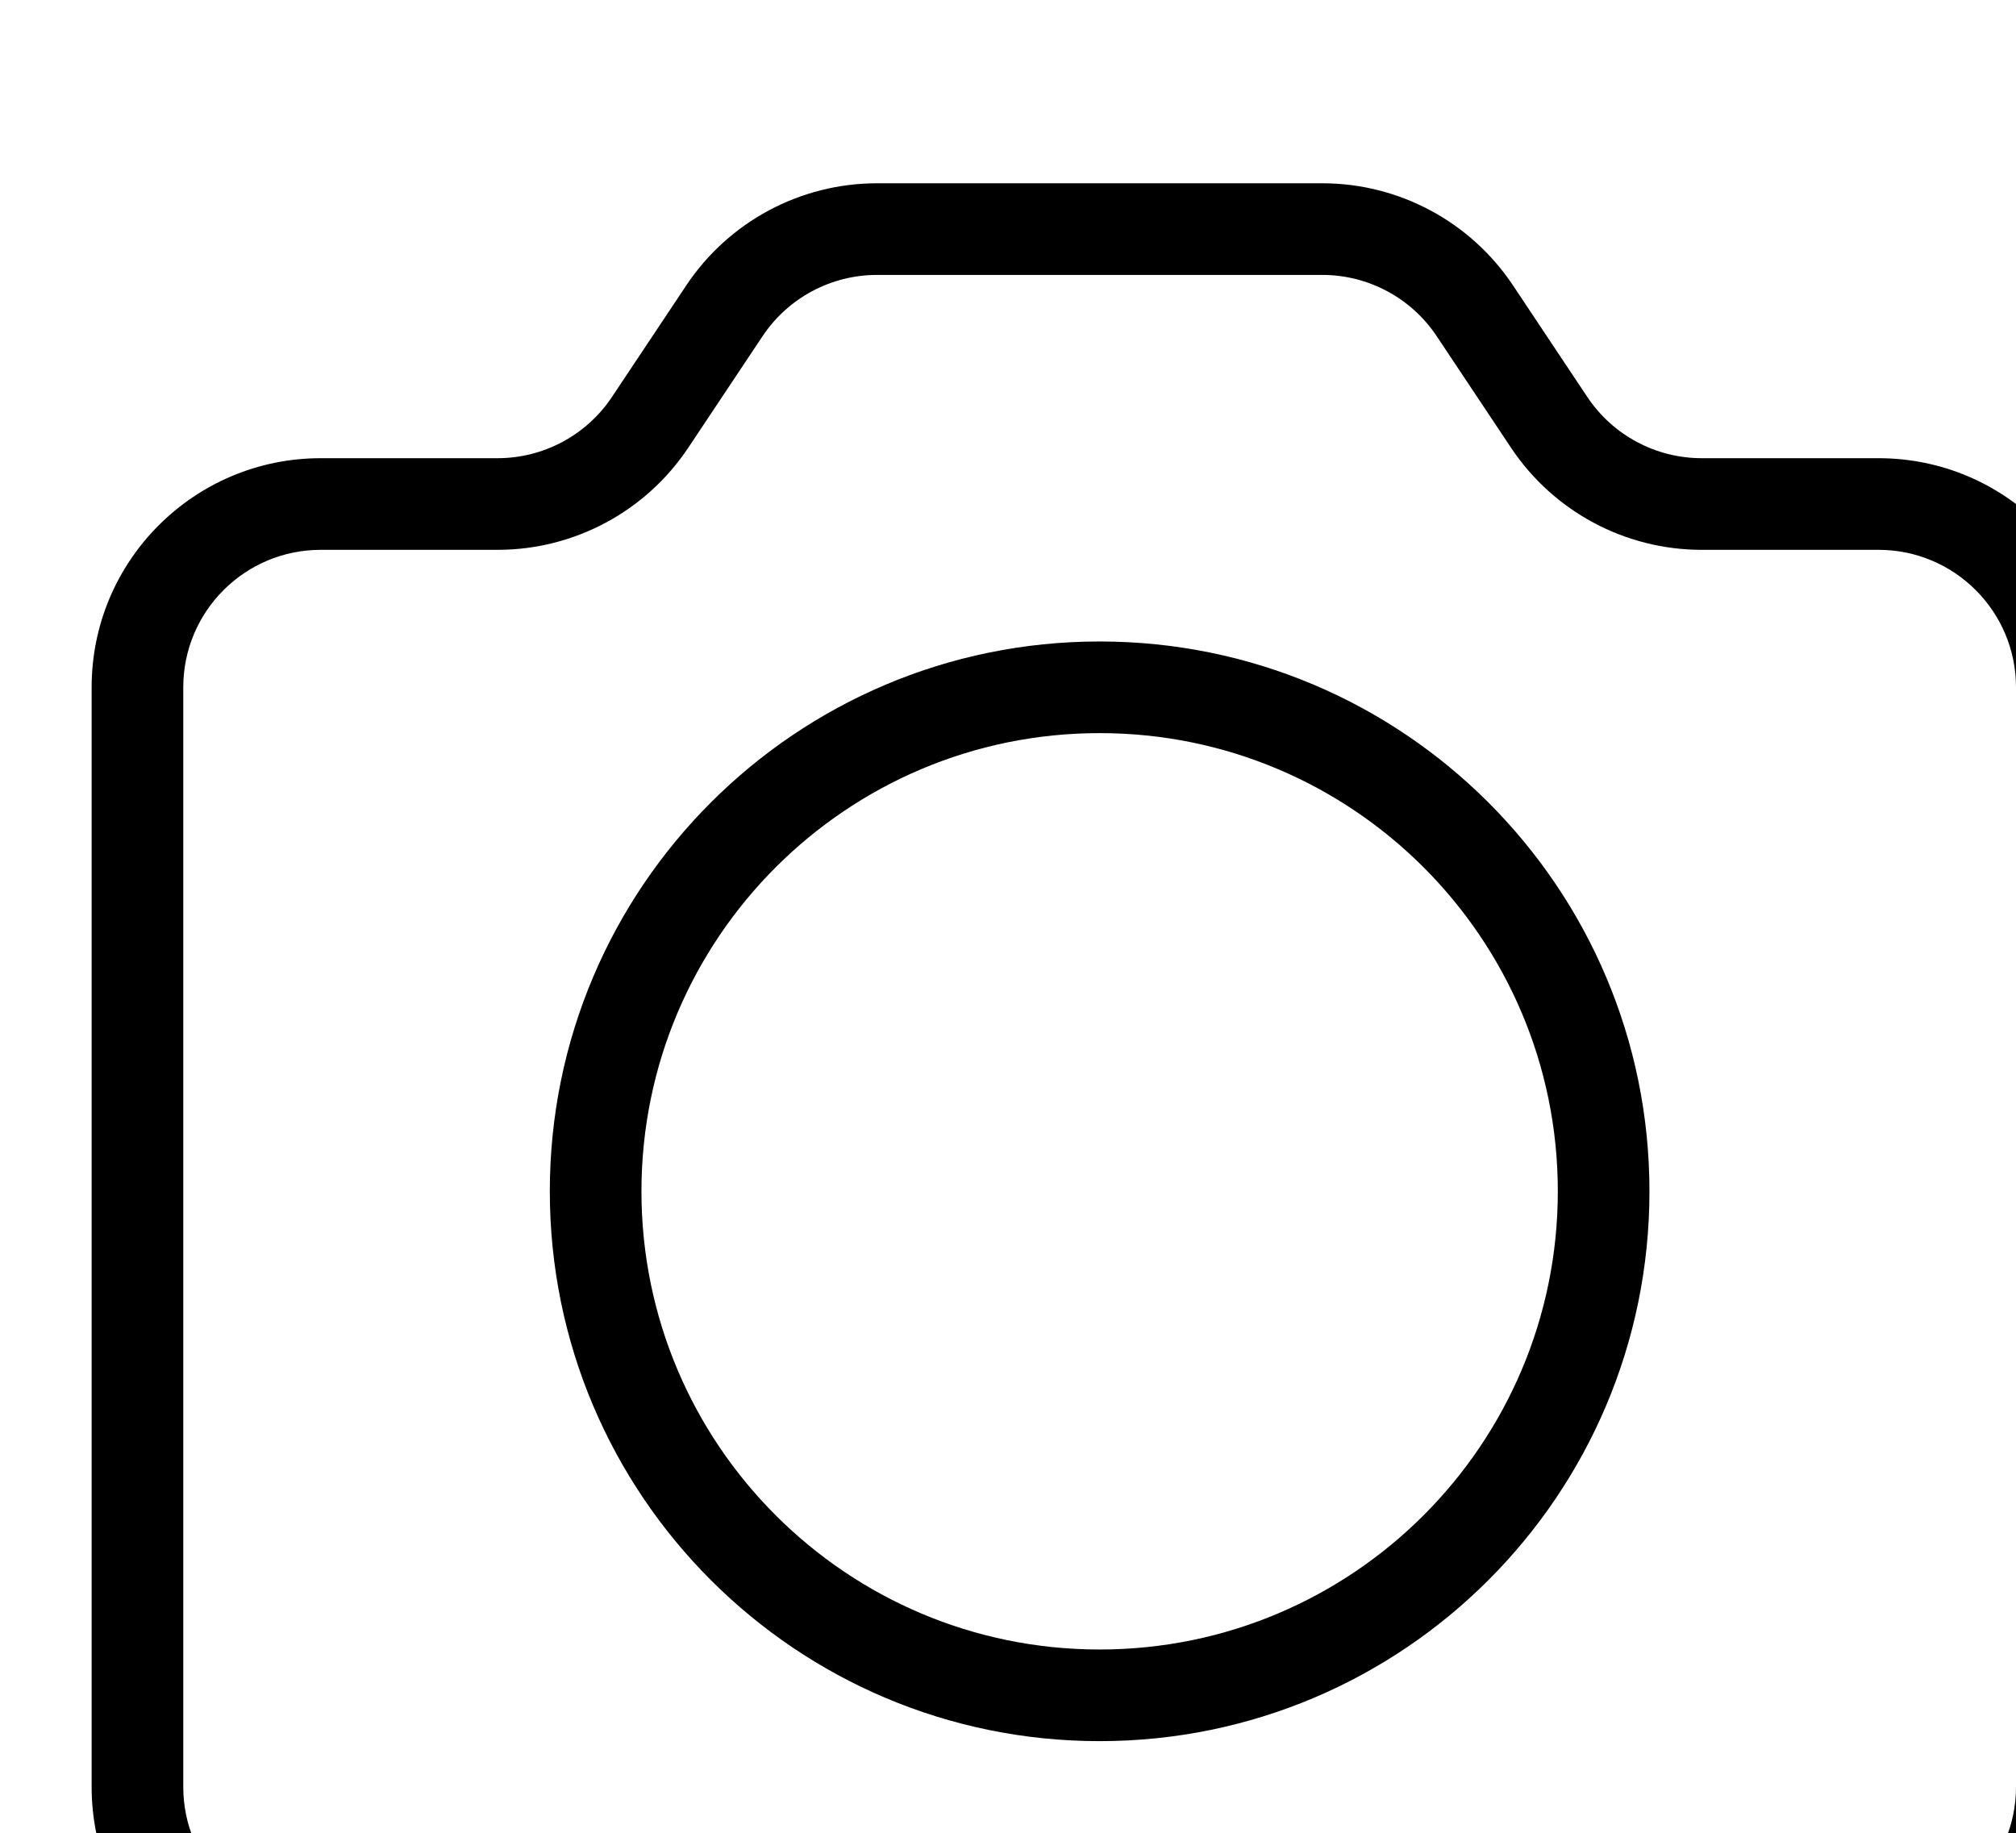
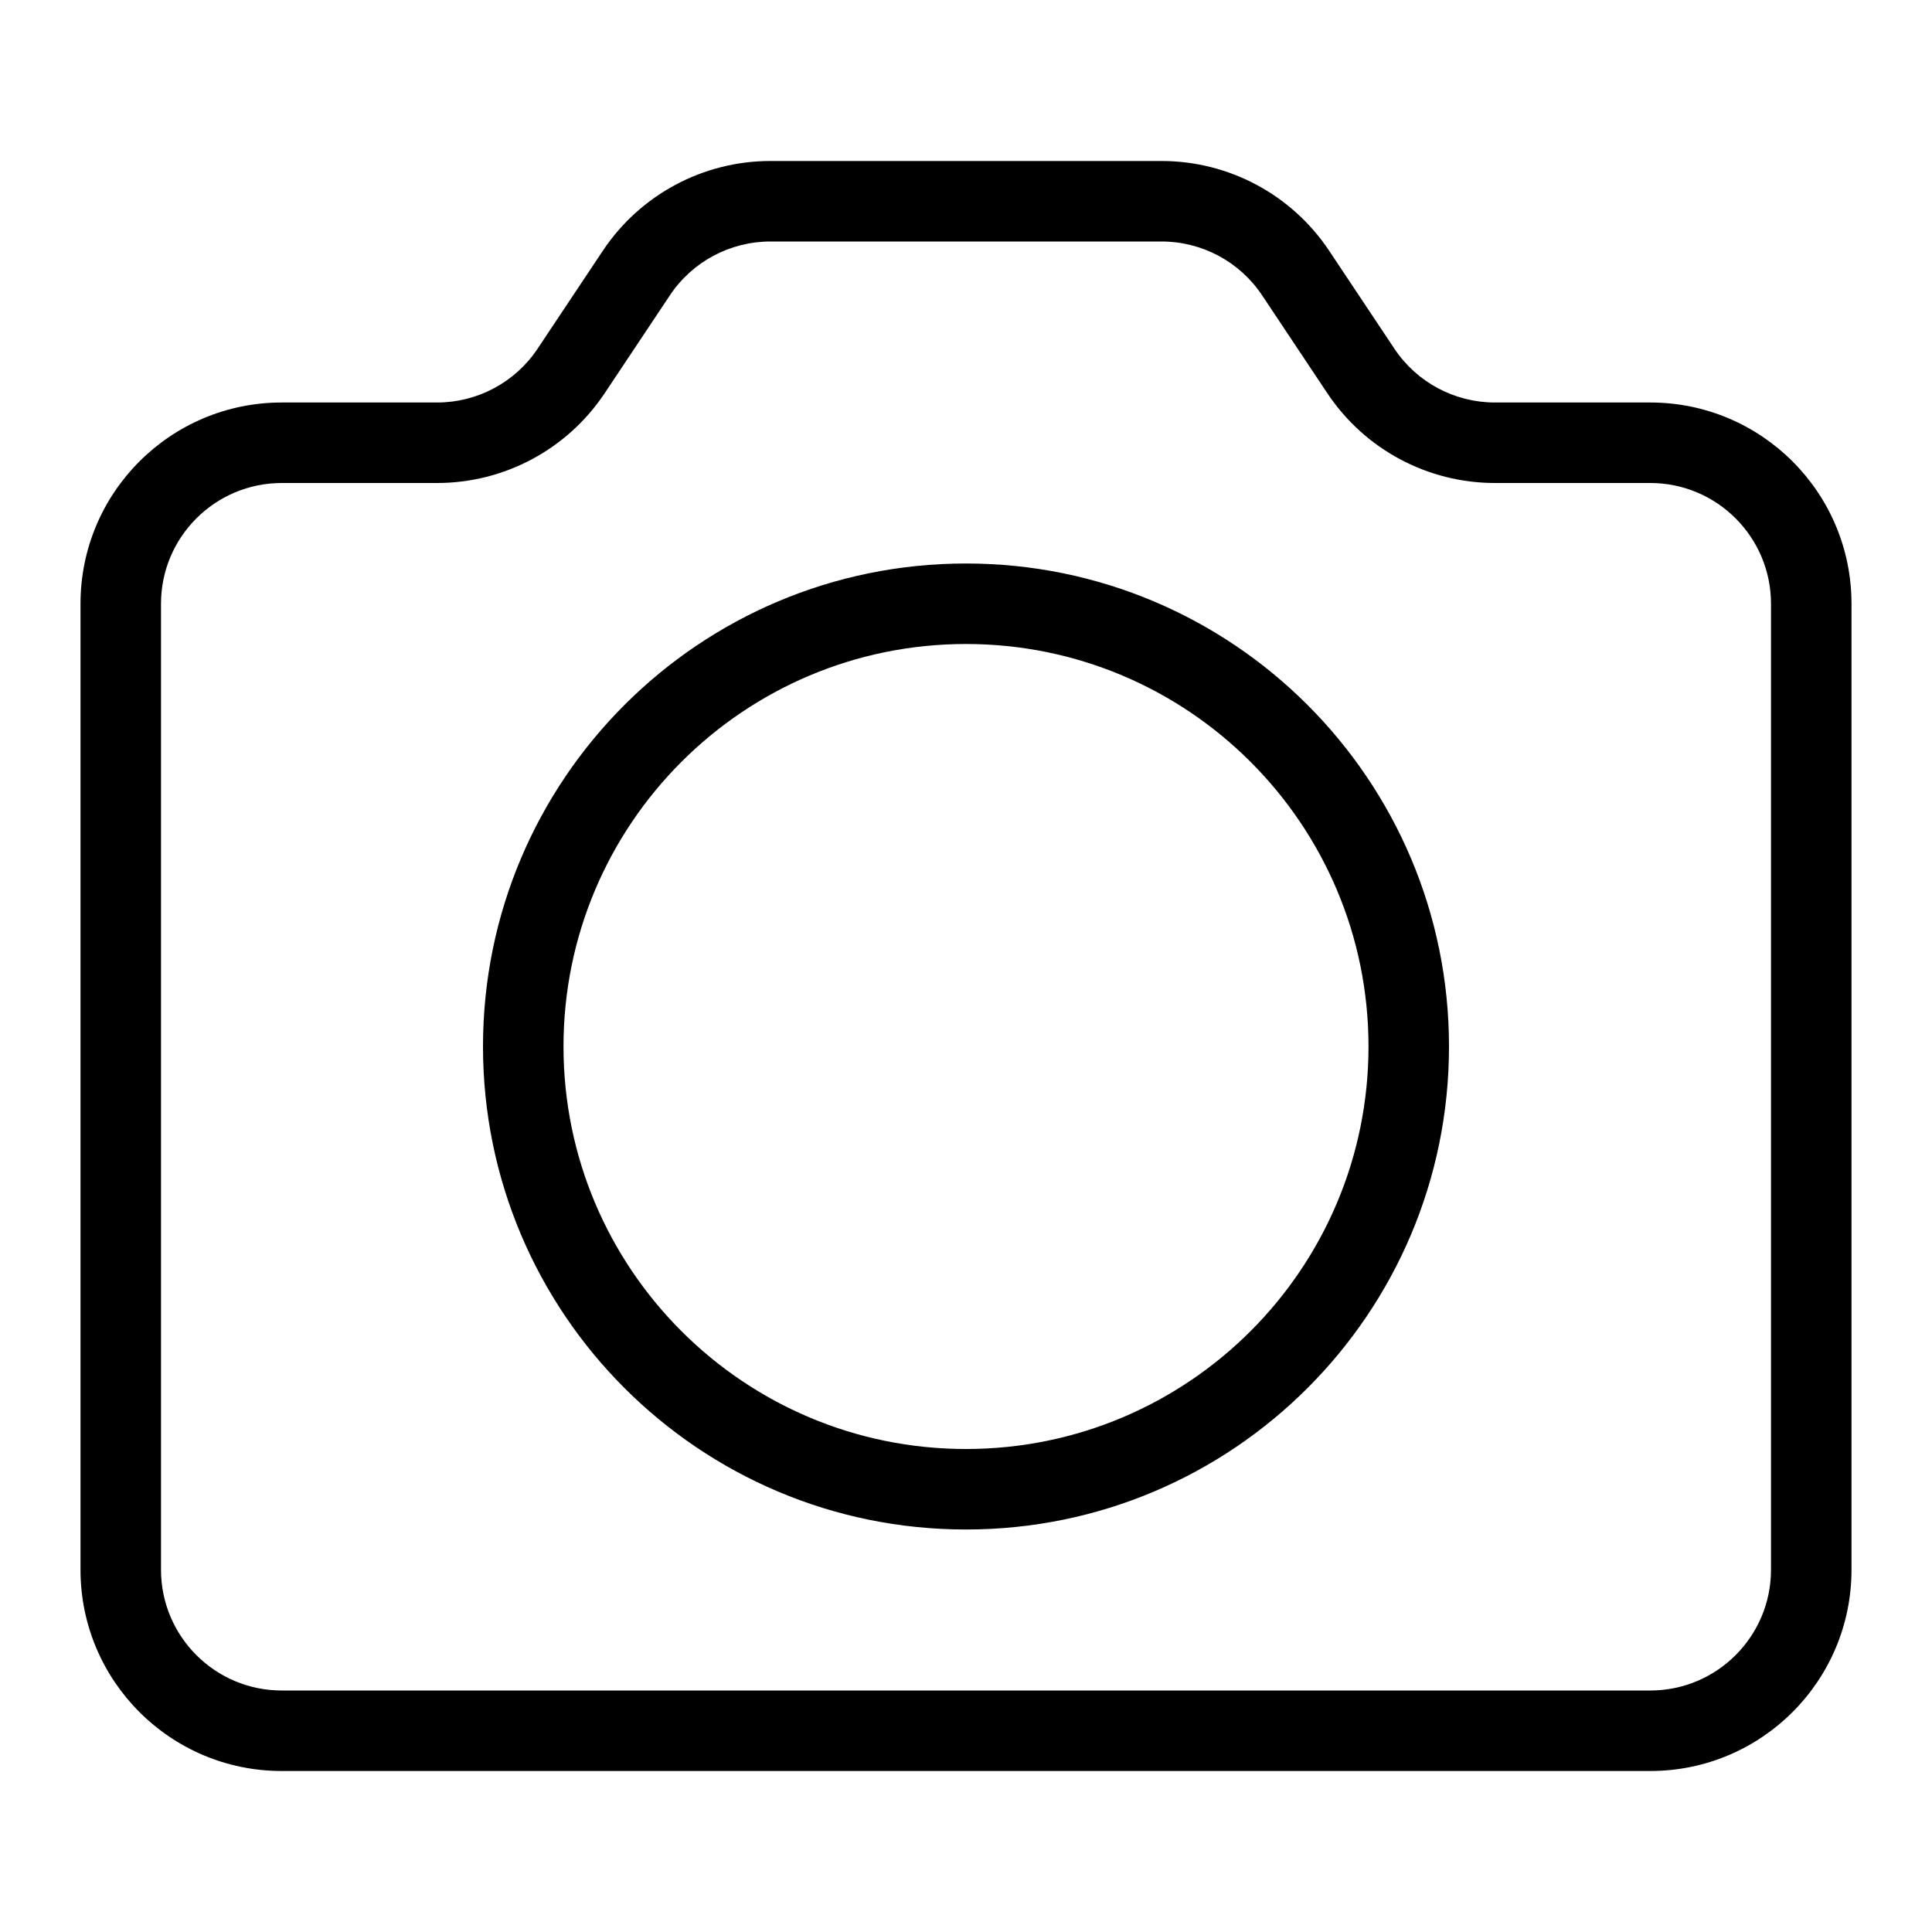
- <svg xmlns="http://www.w3.org/2000/svg">
+ <svg xmlns="http://www.w3.org/2000/svg" width="24" height="24" viewBox="0 0 24 24">
  <path fill="currentColor" d="M1,19.5 L1,7.5 C1,6.119 2.119,5 3.5,5 L5.43,5 C5.931,5 6.4,4.749 6.678,4.332 L7.49,3.113 C7.954,2.418 8.734,2 9.57,2 L14.43,2 C15.266,2 16.046,2.418 16.51,3.113 L17.322,4.332 C17.6,4.749 18.069,5 18.57,5 L20.5,5 C21.881,5 23,6.119 23,7.5 L23,19.5 C23,20.881 21.881,22 20.5,22 L3.5,22 C2.119,22 1,20.881 1,19.5 Z M2,19.5 C2,20.328 2.672,21 3.5,21 L20.5,21 C21.328,21 22,20.328 22,19.5 L22,7.5 C22,6.672 21.328,6 20.5,6 L18.57,6 C17.734,6 16.954,5.582 16.49,4.887 L15.678,3.668 C15.4,3.251 14.931,3 14.43,3 L9.57,3 C9.069,3 8.6,3.251 8.322,3.668 L7.51,4.887 C7.046,5.582 6.266,6 5.43,6 L3.5,6 C2.672,6 2,6.672 2,7.5 L2,19.5 Z M12,19 C8.686,19 6,16.314 6,13 C6,9.686 8.686,7 12,7 C15.314,7 18,9.686 18,13 C18,16.314 15.314,19 12,19 Z M12,18 C14.761,18 17,15.761 17,13 C17,10.239 14.761,8 12,8 C9.239,8 7,10.239 7,13 C7,15.761 9.239,18 12,18 Z" />
</svg>
